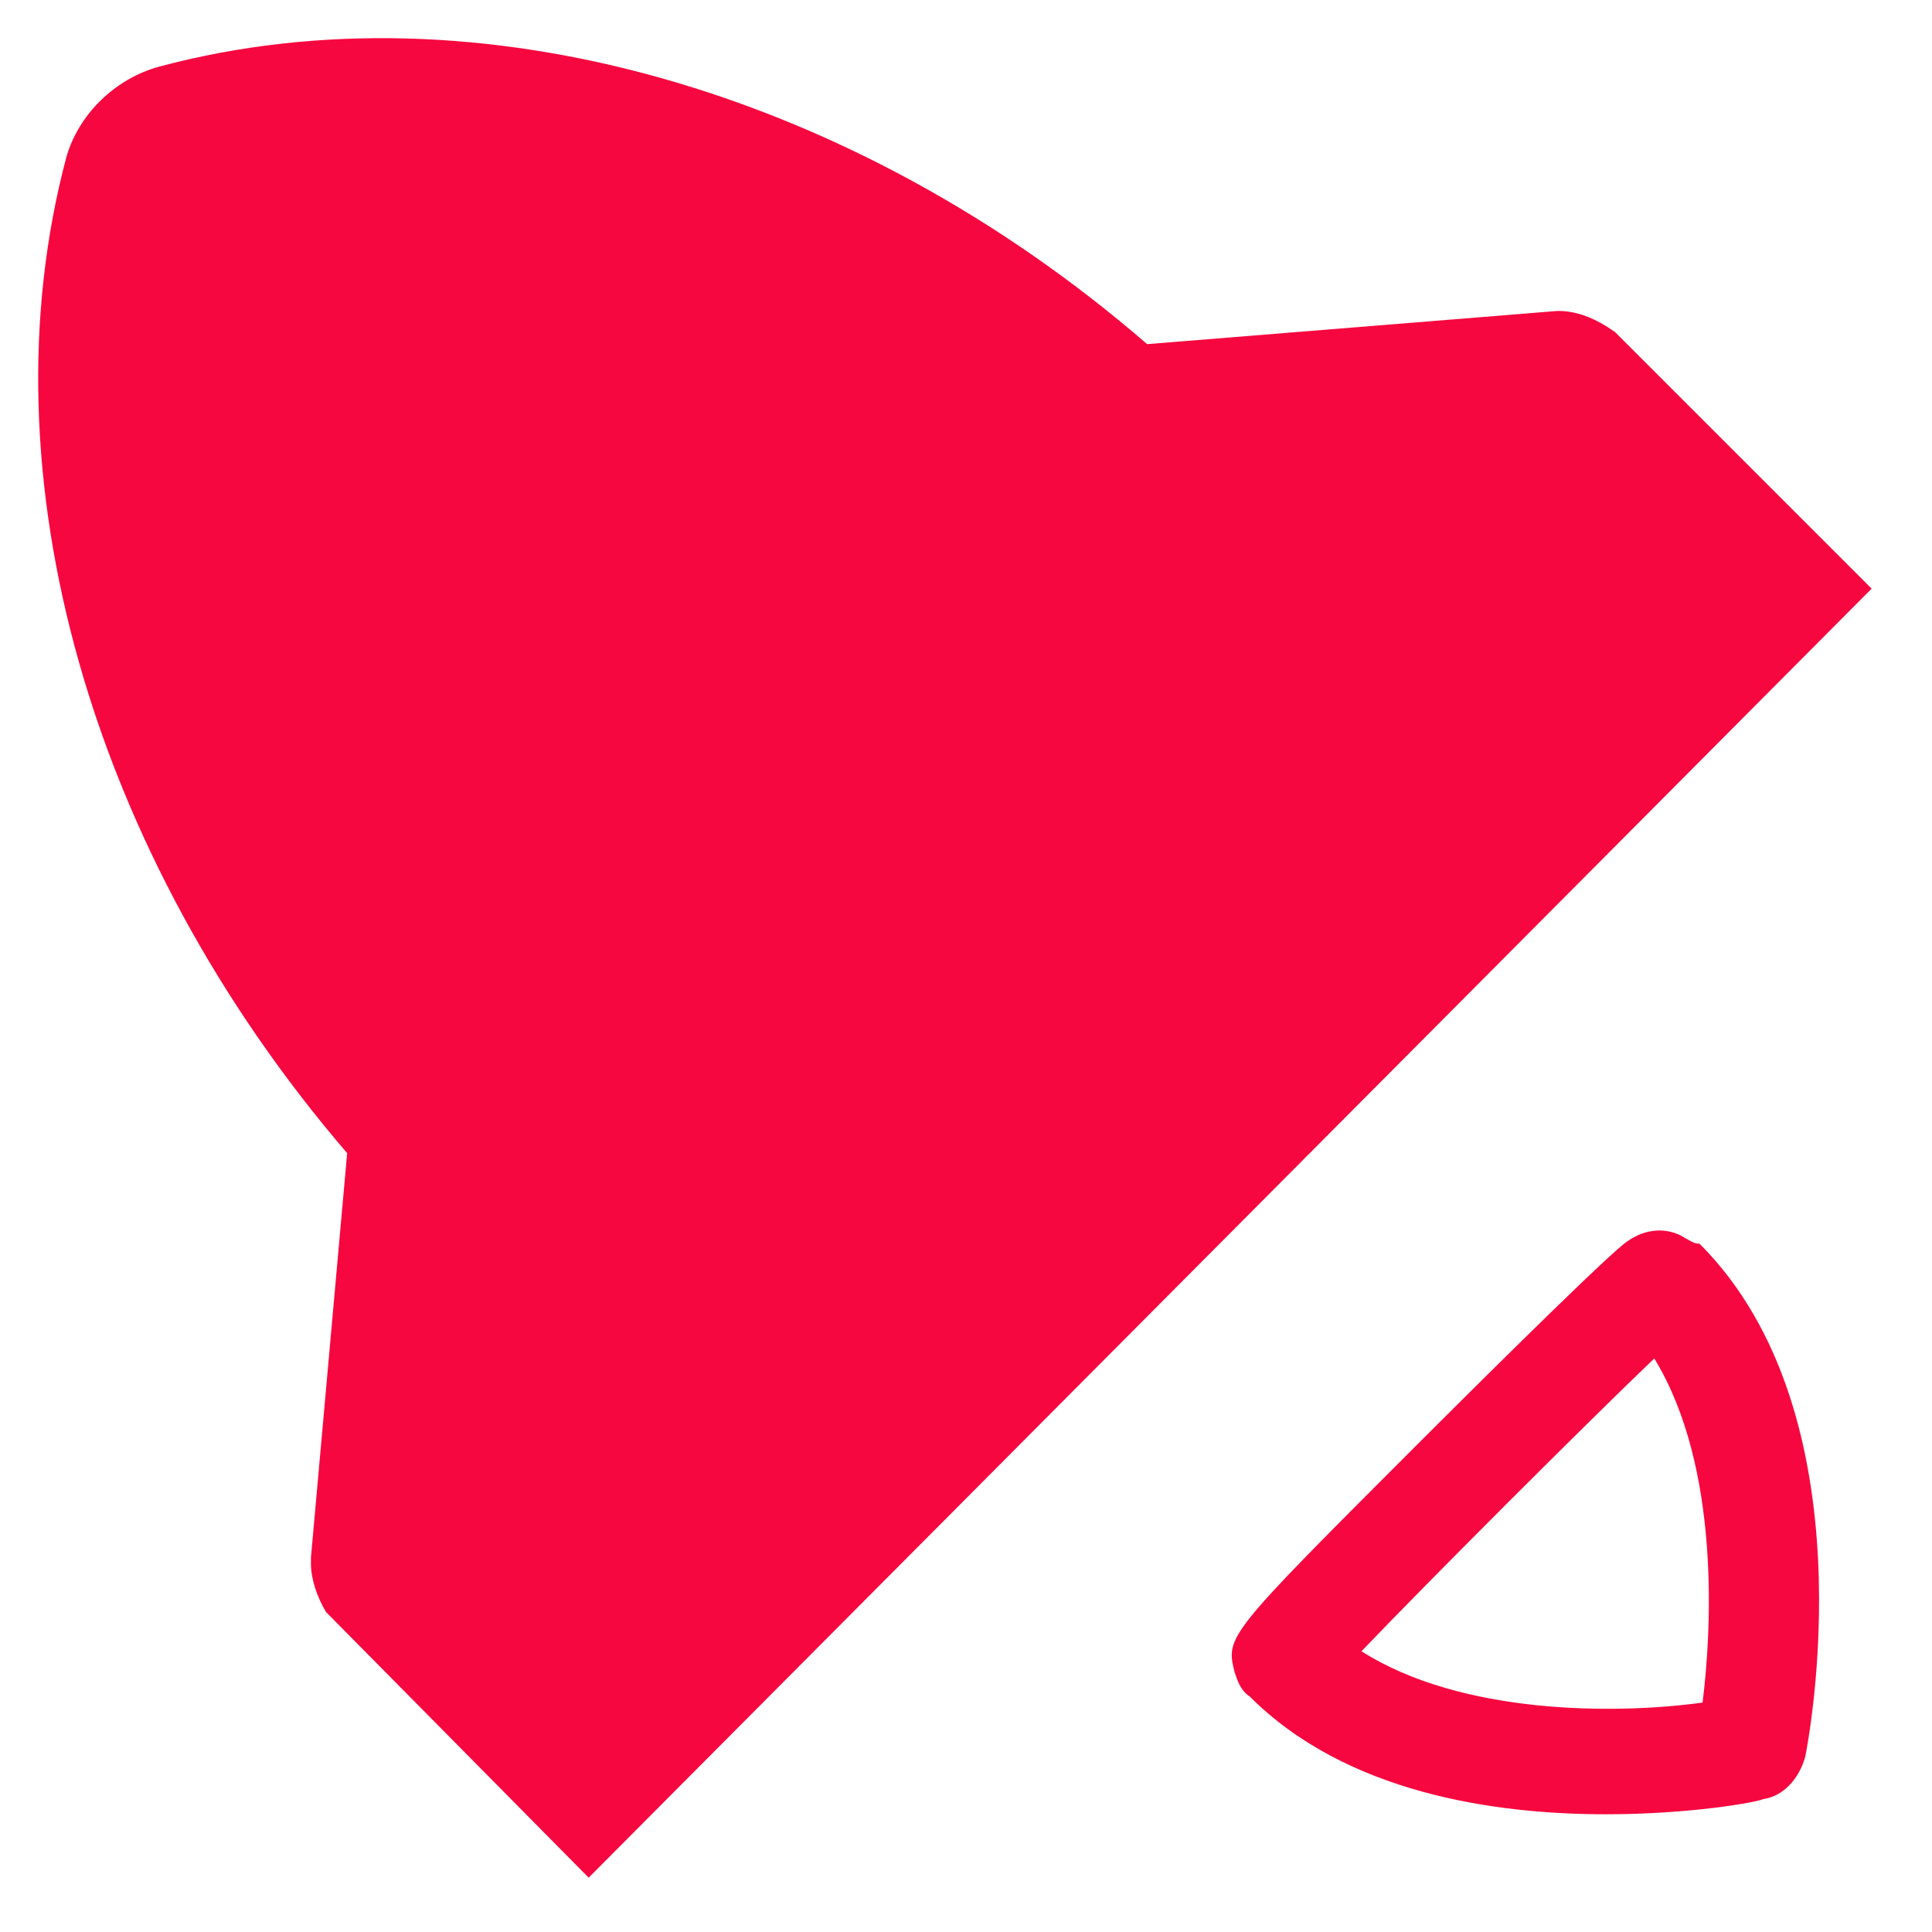
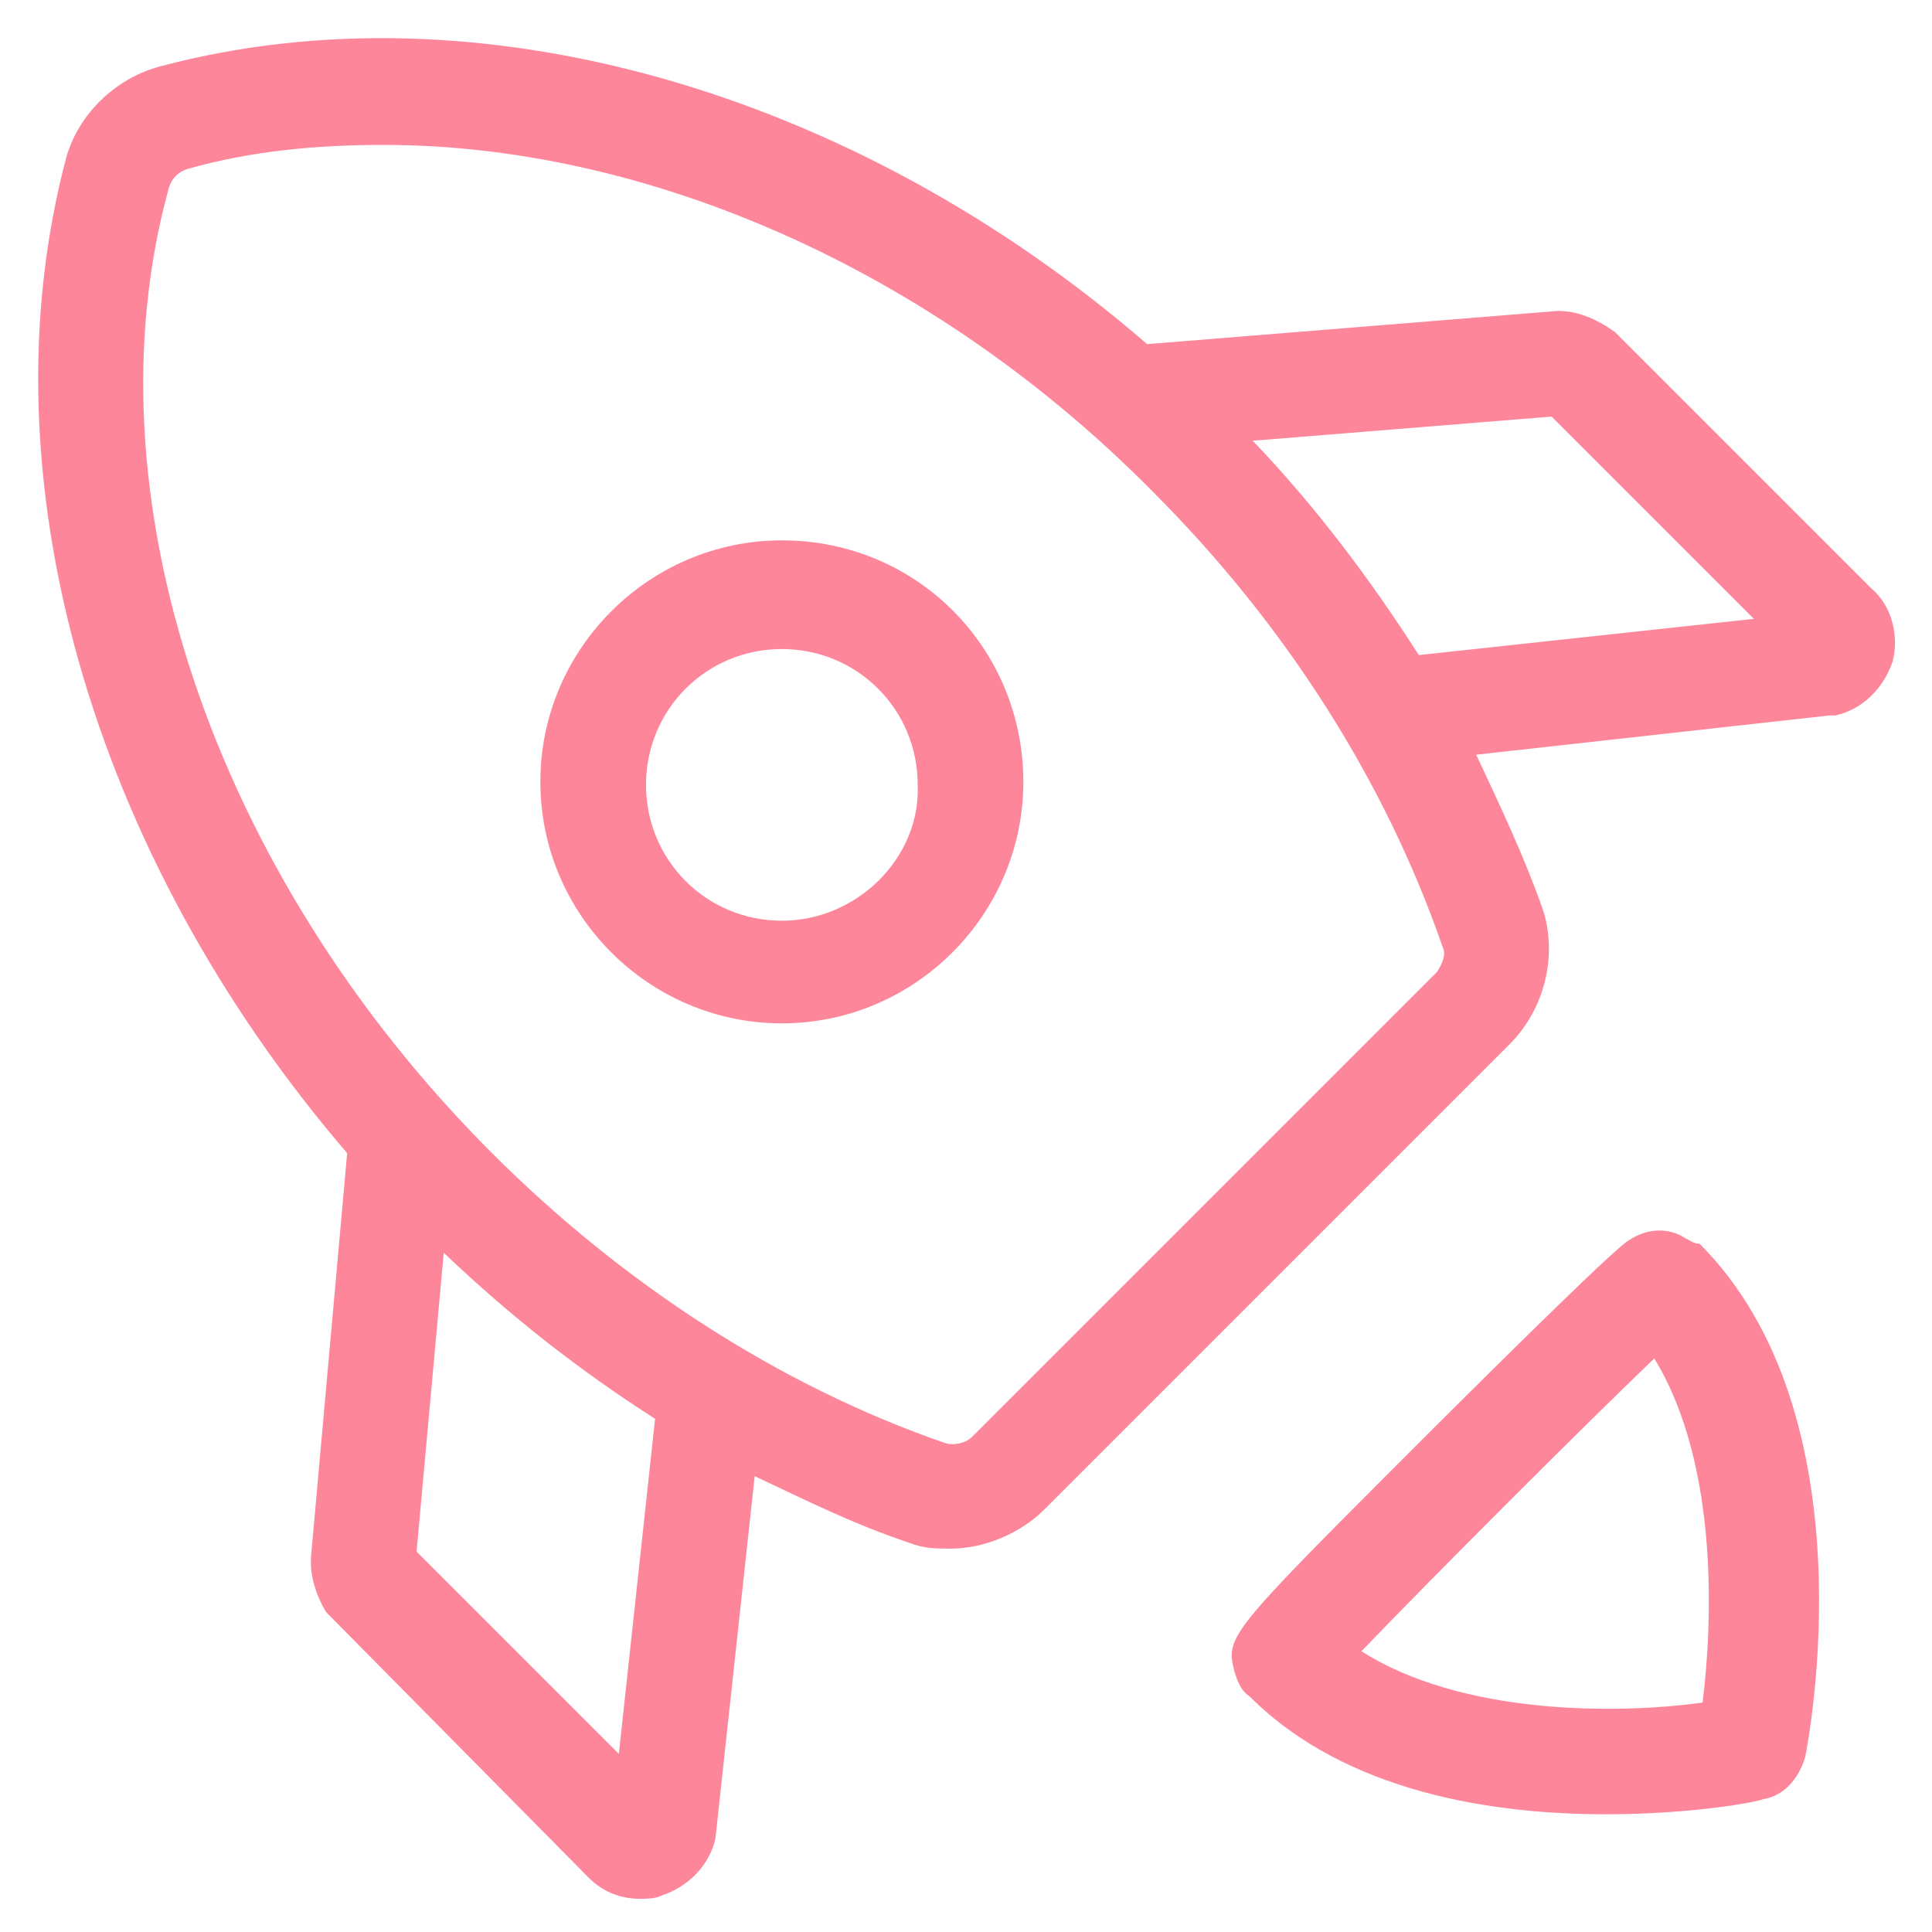
- <svg xmlns="http://www.w3.org/2000/svg" fill="#f7073f" width="30" height="30" version="1.1" id="lni_lni-rocket" x="0px" y="0px" viewBox="0 0 64 64" style="enable-background:new 0 0 64 64;" xml:space="preserve">
+ <svg xmlns="http://www.w3.org/2000/svg" fill="#fd869b" width="30" height="30" version="1.1" id="lni_lni-rocket" x="0px" y="0px" viewBox="0 0 64 64" style="enable-background:new 0 0 64 64;" xml:space="preserve">
  <g>
-     <path d="M62,19.5L53.5,11l-0.3-0.2c-0.5-0.3-1-0.5-1.6-0.5l-13.6,1.1C28.3,3,15.8-0.6,5.3,2.2c-1.5,0.4-2.7,1.6-3.1,3   C-0.6,15.7,3,28.3,11.5,38.2l-1.2,13.4l0,0.2c0,0.5,0.2,1.1,0.5,1.6l8.7,8.8c0.5,s.5,1.1,0.7,1.7,0.7c0.2,0,0.5,0,0.7-0.1   c0.9-0.3,1.6-1,1.8-1.9L25,48.9c1.7,0.8,3.3,1.6,5.1,2.2c0.5,0.2,0.9,0.2,1.4,0.2c1.1,0,2.3-0.5,3.1-1.3L50,34.6   c1.2-1.2,1.6-3,1.1-4.5c-0.6-1.7-1.4-3.4-2.2-5.1l11.7-1.3l0.2,0c0.9-0.2,1.6-0.9,1.9-1.8C62.9,21.1,62.7,20.1,62,19.5z M20.5,58.1   l-6.7-6.7l0.9-9.9c2.2,2.1,4.5,3.9,7,5.5L20.5,58.1z M47.6,32.2L32.2,47.6c-0.2,0.2-0.6,0.3-0.9,0.2c-5.5-1.9-10.7-5.3-15-9.6   C7,28.9,2.8,16.3,5.6,6.2c0.1-0.3,0.3-0.5,0.6-0.6c2.1-0.6,4.3-0.8,6.5-0.8c8.7,0,18.2,4.1,25.5,11.5c4.4,4.4,7.7,9.6,9.6,15.1   C47.9,31.6,47.8,31.9,47.6,32.2z M47,21.7c-1.6-2.5-3.4-4.9-5.5-7.1l9.9-0.8l6.7,6.7L47,21.7z" />
+     <path d="M62,19.5L53.5,11l-0.3-0.2c-0.5-0.3-1-0.5-1.6-0.5l-13.6,1.1C28.3,3,15.8-0.6,5.3,2.2c-1.5,0.4-2.7,1.6-3.1,3   C-0.6,15.7,3,28.3,11.5,38.2l-1.2,13.4l0,0.2c0,0.5,0.2,1.1,0.5,1.6l8.7,8.8c0.5,0.5,1.1,0.7,1.7,0.7c0.2,0,0.5,0,0.7-0.1   c0.9-0.3,1.6-1,1.8-1.9L25,48.9c1.7,0.8,3.3,1.6,5.1,2.2c0.5,0.2,0.9,0.2,1.4,0.2c1.1,0,2.3-0.5,3.1-1.3L50,34.6   c1.2-1.2,1.6-3,1.1-4.5c-0.6-1.7-1.4-3.4-2.2-5.1l11.7-1.3l0.2,0c0.9-0.2,1.6-0.9,1.9-1.8C62.9,21.1,62.7,20.1,62,19.5z M20.5,58.1   l-6.7-6.7l0.9-9.9c2.2,2.1,4.5,3.9,7,5.5L20.5,58.1z M47.6,32.2L32.2,47.6c-0.2,0.2-0.6,0.3-0.9,0.2c-5.5-1.9-10.7-5.3-15-9.6   C7,28.9,2.8,16.3,5.6,6.2c0.1-0.3,0.3-0.5,0.6-0.6c2.1-0.6,4.3-0.8,6.5-0.8c8.7,0,18.2,4.1,25.5,11.5c4.4,4.4,7.7,9.6,9.6,15.1   C47.9,31.6,47.8,31.9,47.6,32.2z M47,21.7c-1.6-2.5-3.4-4.9-5.5-7.1l9.9-0.8l6.7,6.7L47,21.7z" />
    <path d="M55.8,41c-0.3-0.2-1.1-0.5-2,0.2c-1,0.8-6.2,6-6.8,6.6c-6.4,6.4-6.4,6.4-6.1,7.6c0.1,0.3,0.2,0.6,0.5,0.8   c3.2,3.2,8.1,3.9,11.8,3.9c2.8,0,5-0.4,5.2-0.5c0.7-0.1,1.2-0.7,1.4-1.4c0.1-0.5,2.2-11.3-3.5-17C56.1,41.2,56,41.1,55.8,41z    M56.4,56.4c-2.9,0.4-8,0.4-11.3-1.7c2.3-2.4,7.3-7.4,9.7-9.7C57,48.6,56.7,54,56.4,56.4z" />
    <path d="M25.9,17.9c-4.4,0-8,3.6-8,8s3.6,8,8,8s8-3.6,8-8S30.4,17.9,25.9,17.9z M25.9,30.5c-2.5,0-4.5-2-4.5-4.5   c0-2.5,2-4.5,4.5-4.5s4.5,2,4.5,4.5C30.5,28.4,28.4,30.5,25.9,30.5z" />
  </g>
</svg>
